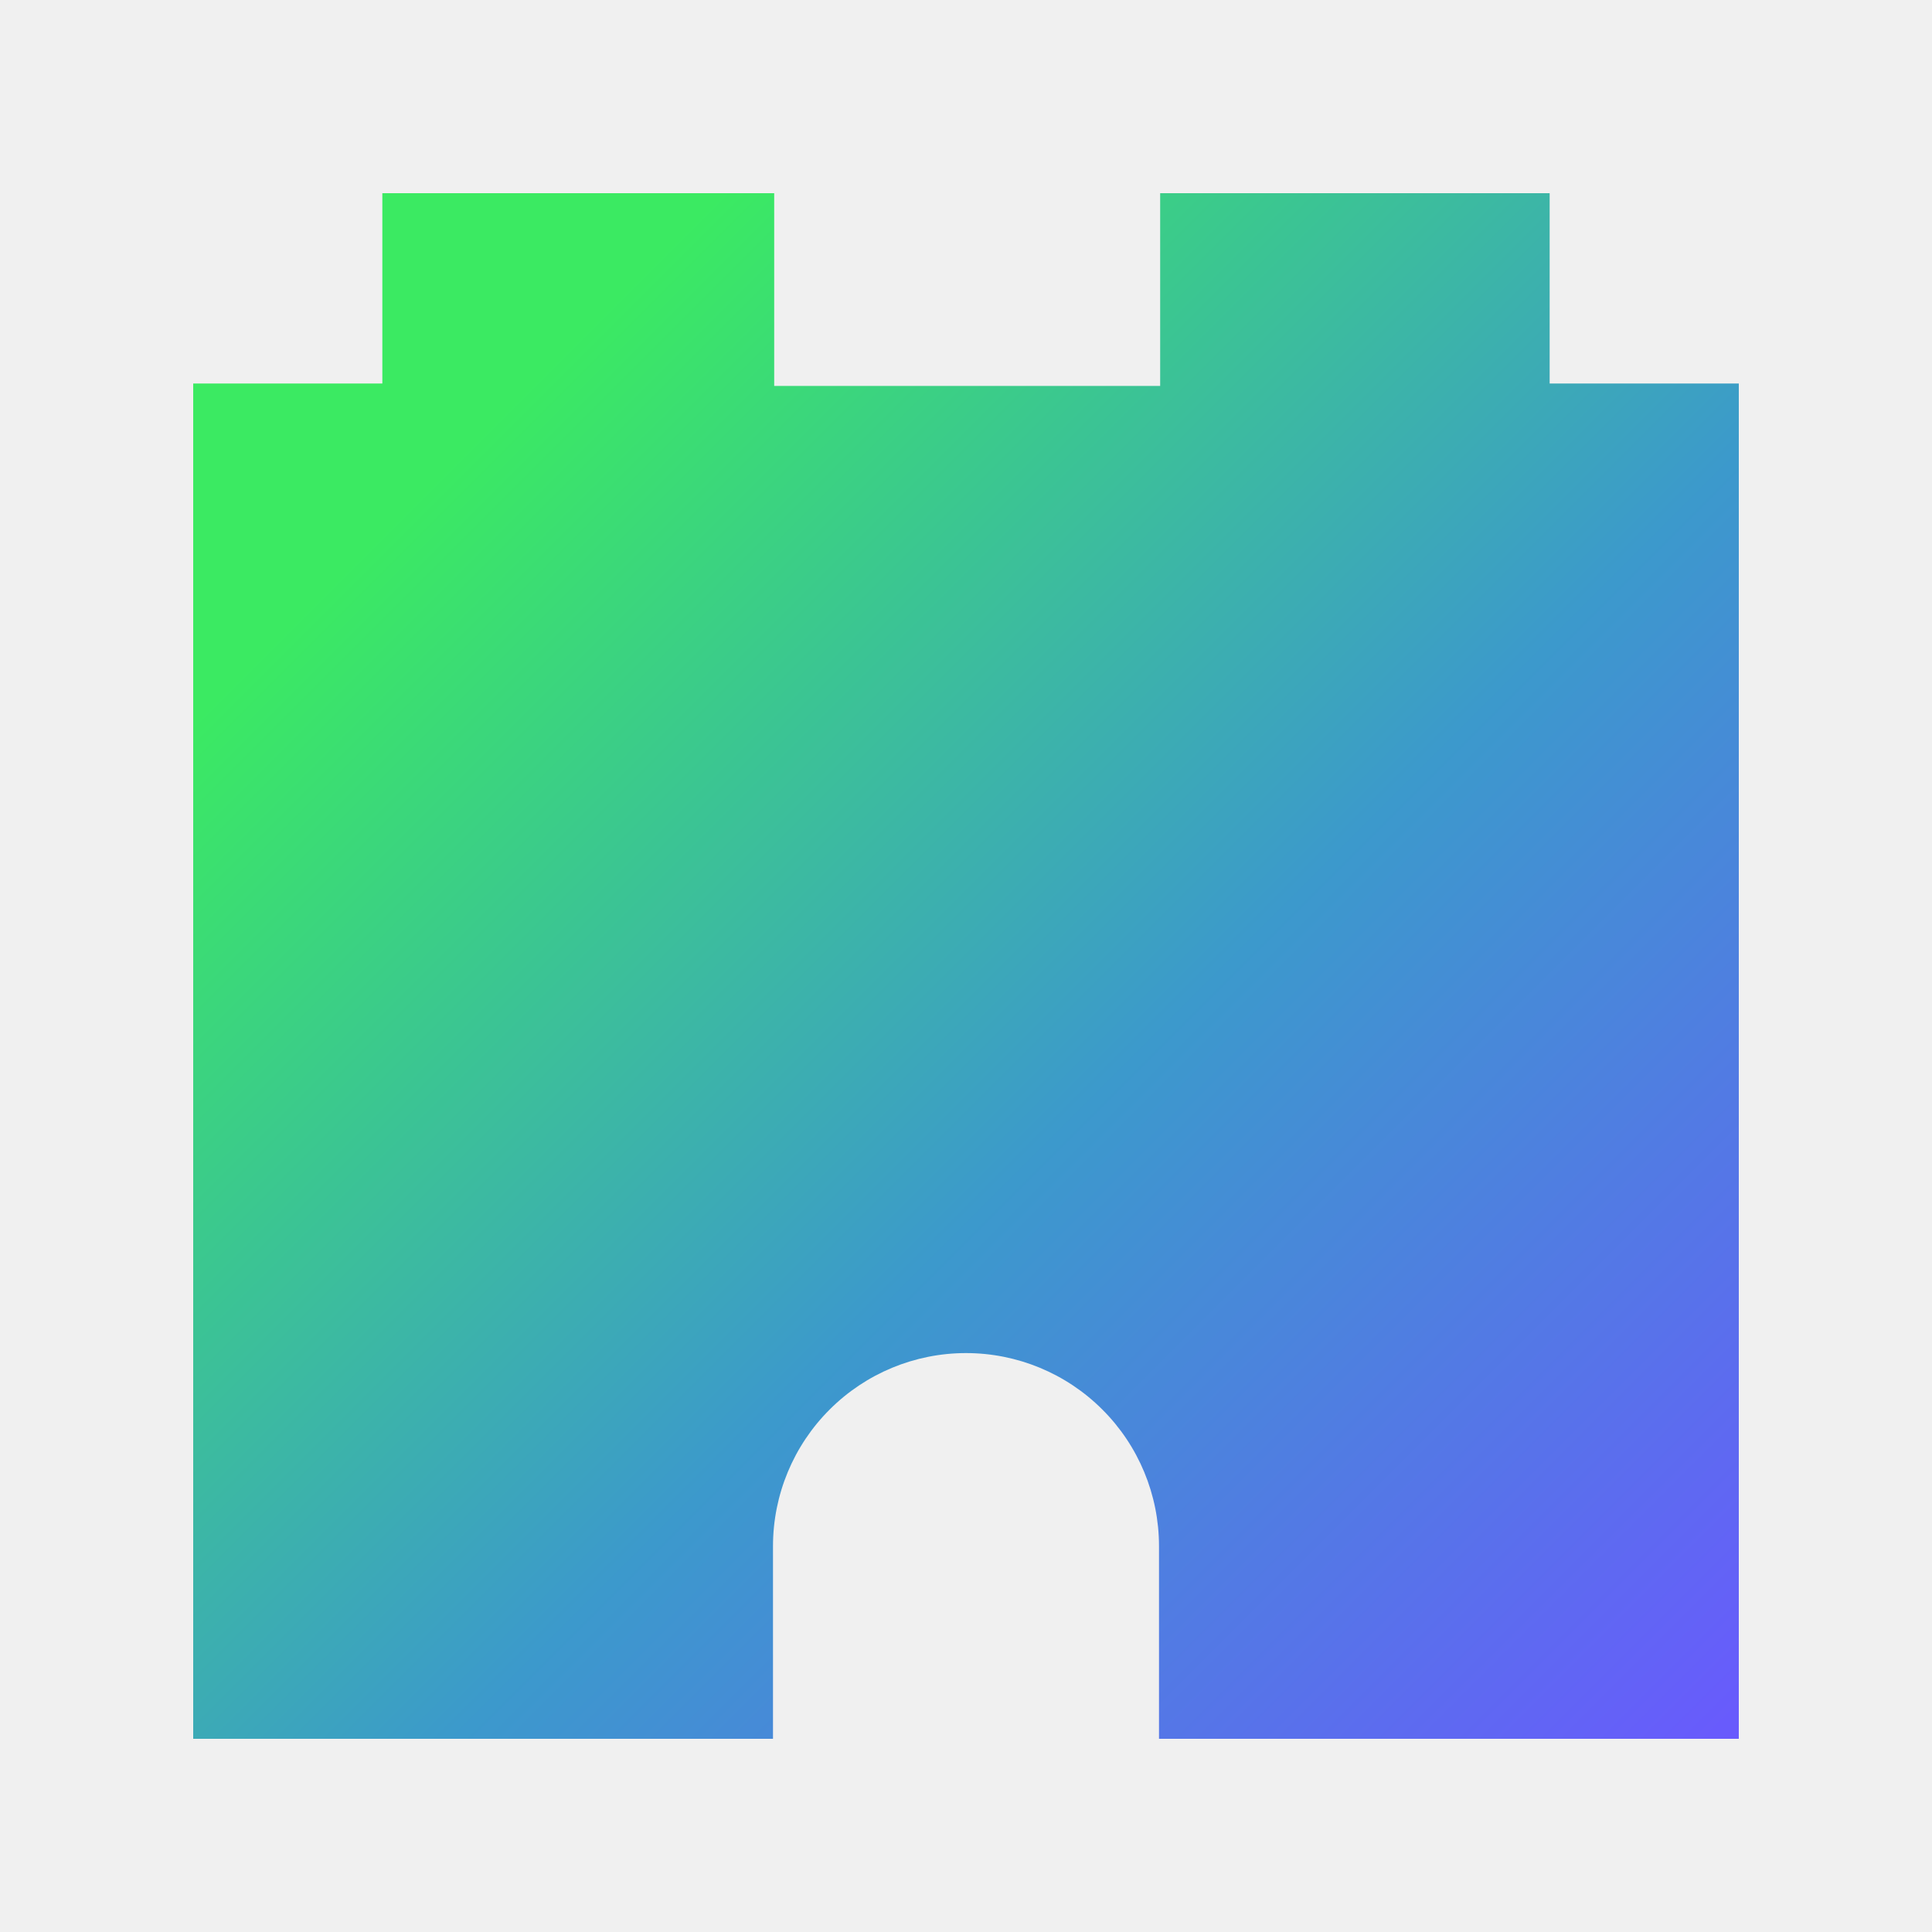
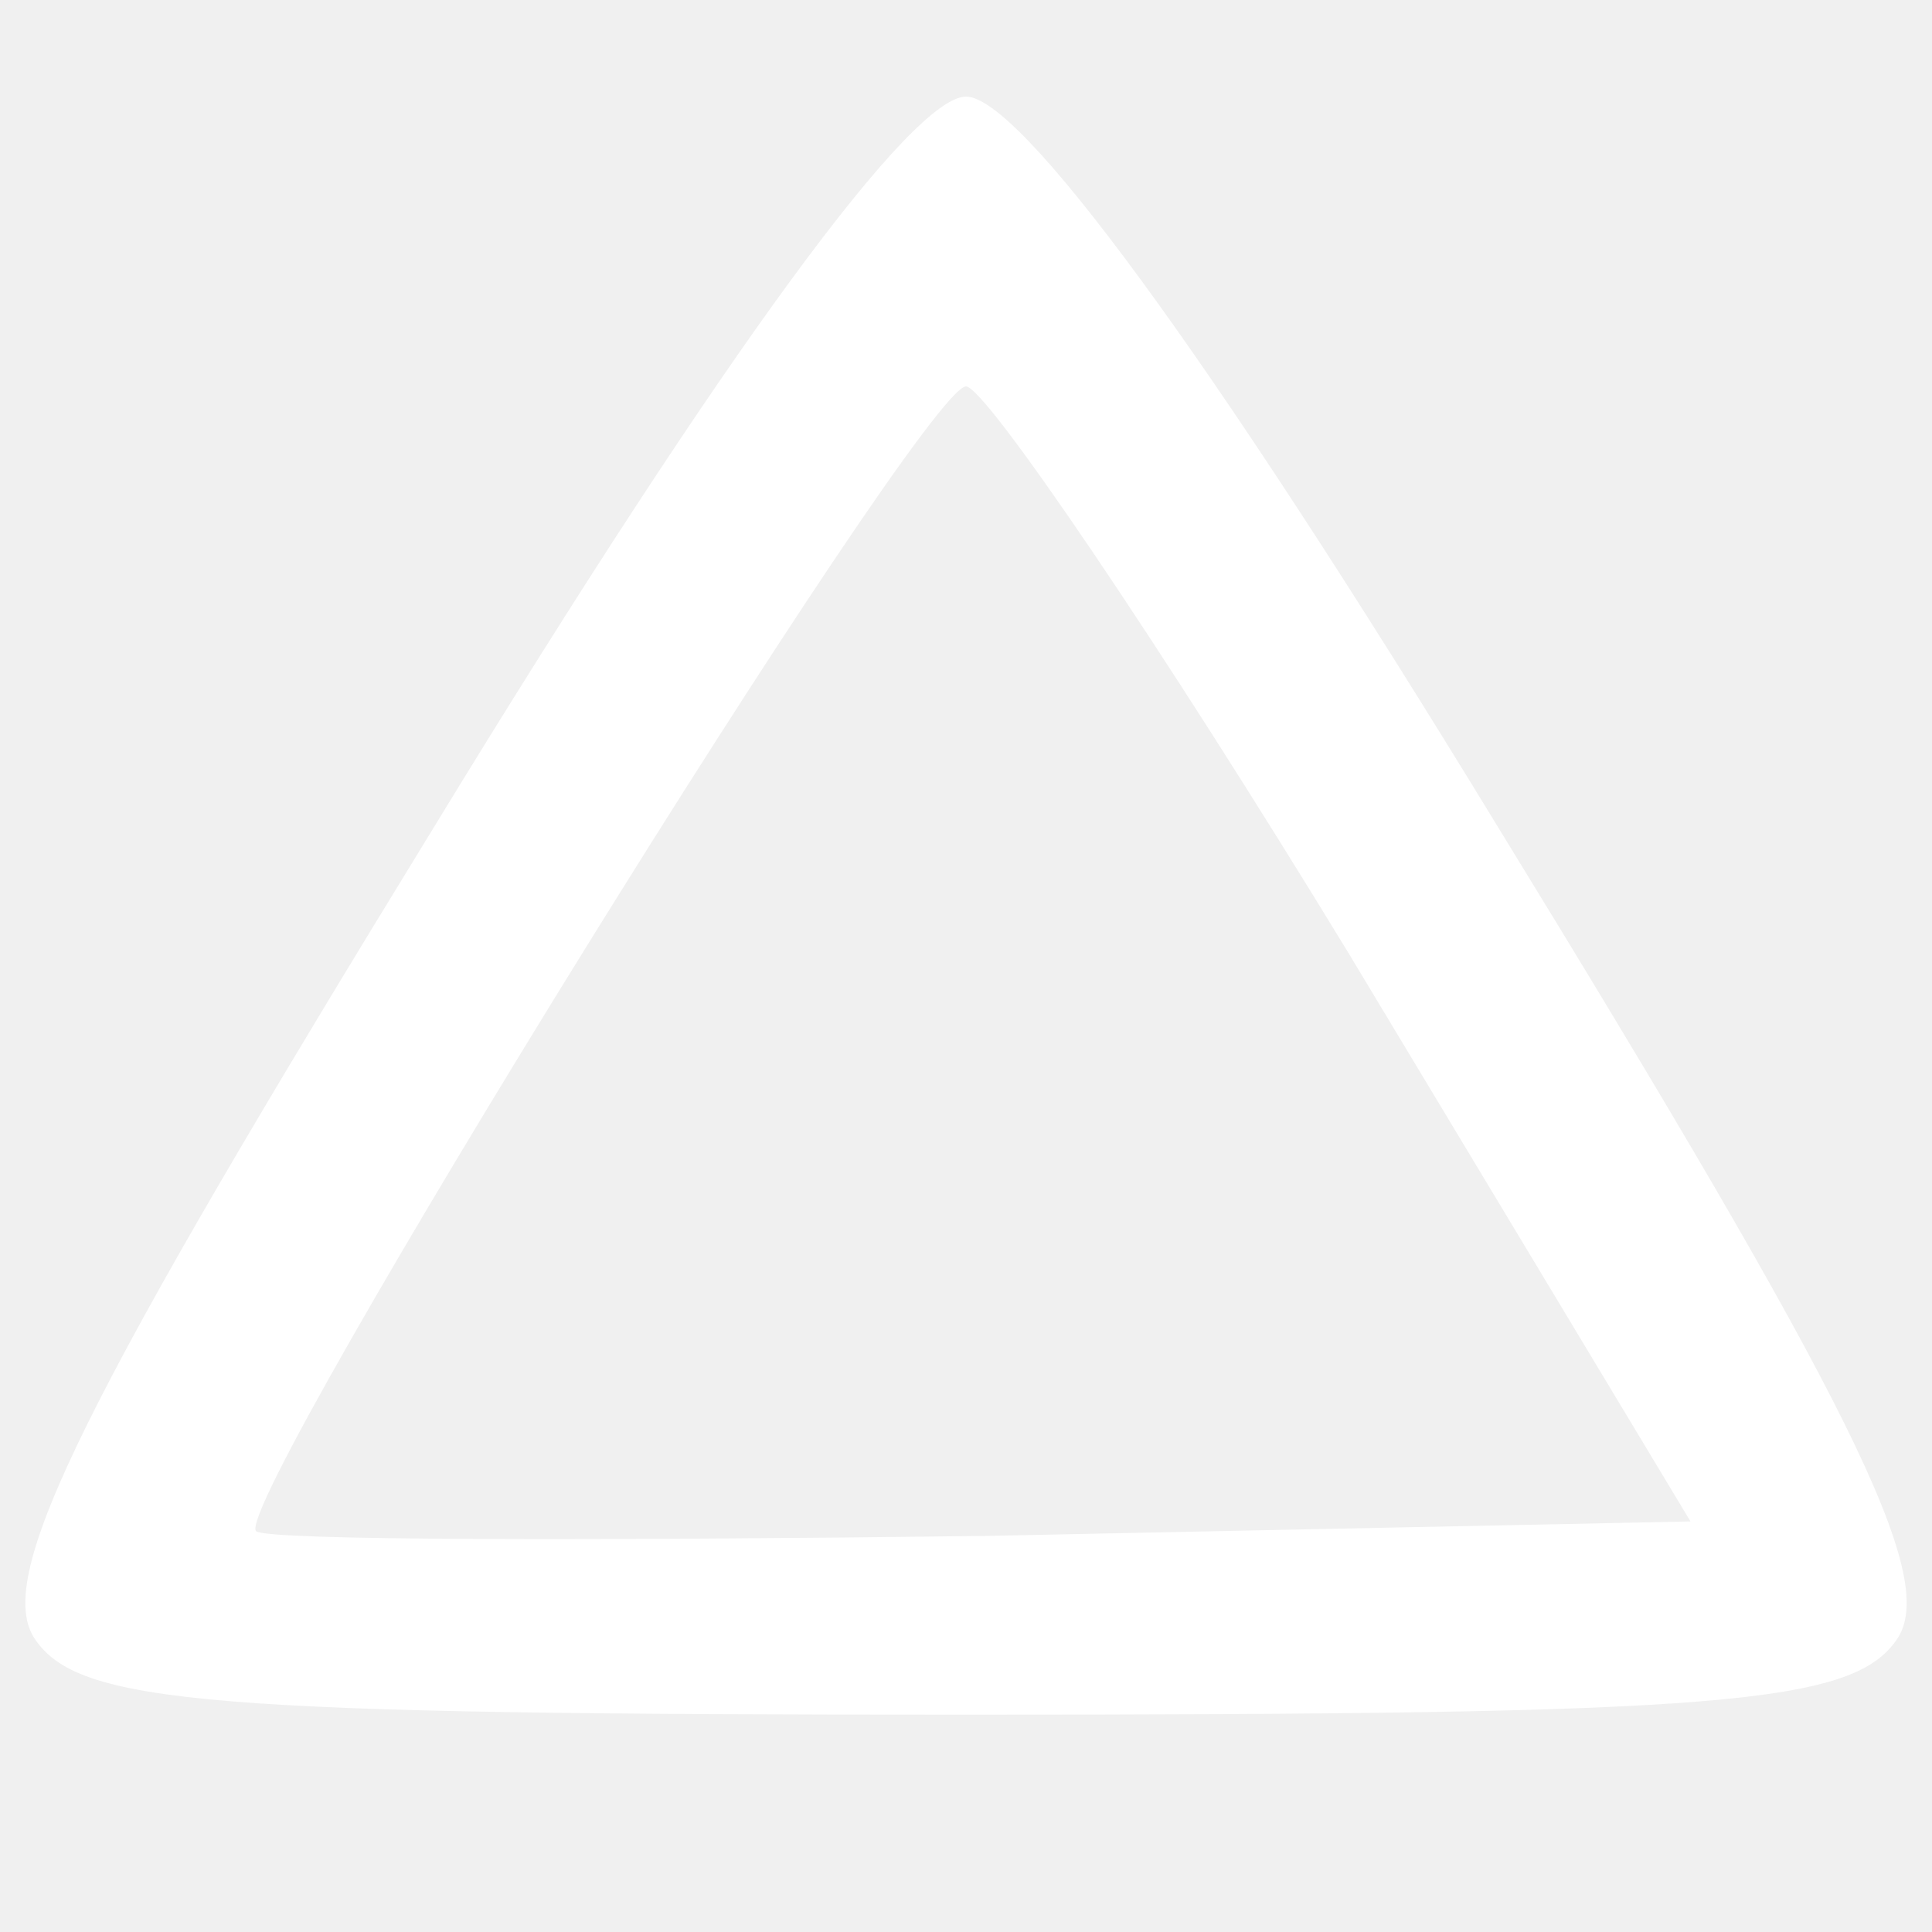
- <svg xmlns="http://www.w3.org/2000/svg" width="40" height="40" viewBox="0 0 40 40" fill="none">
-   <path d="M32.084 7.94V4H24.02V7.99H16.029V4H7.916V7.94H4V36H16.004V32.005C16.006 30.946 16.427 29.931 17.177 29.183C17.926 28.434 18.941 28.014 20 28.014C21.059 28.014 22.074 28.434 22.823 29.183C23.573 29.931 23.994 30.946 23.996 32.005V36H36V7.94H32.084Z" fill="url(#paint0_linear)" />
-   <defs>
-     <linearGradient id="paint0_linear" x1="2.942" y1="4.9" x2="37.777" y2="39.734" gradientUnits="userSpaceOnUse">
-       <stop offset="0.159" stop-color="#3BEA62" />
-       <stop offset="0.54" stop-color="#3C99CC" />
-       <stop offset="0.937" stop-color="#6B57FF" />
-     </linearGradient>
-   </defs>
+ <svg xmlns="http://www.w3.org/2000/svg" version="1.0" width="40" height="40" viewBox="0 0 40 40" preserveAspectRatio="xMidYMid meet" style="background-color: #000;">
+   <g transform="translate(-4,44) scale(0.1,-0.1)" fill="#FFFFFF" stroke="none">
+     <path d="M130 269 c-73 -119 -91 -155 -83 -168 9 -14 36 -16 193 -16 157 0 184 2 193 16 8 13 -10 49 -83 168 -61 100 -99 151 -110 151 -11 0 -49 -51 -110 -151z m189 -26 l71 -118 -146 -3 c-81 -1 -149 -1 -151 1 -5 6 138 237 147 237 4 0 40 -53 79 -117z" />
+   </g>
</svg>
